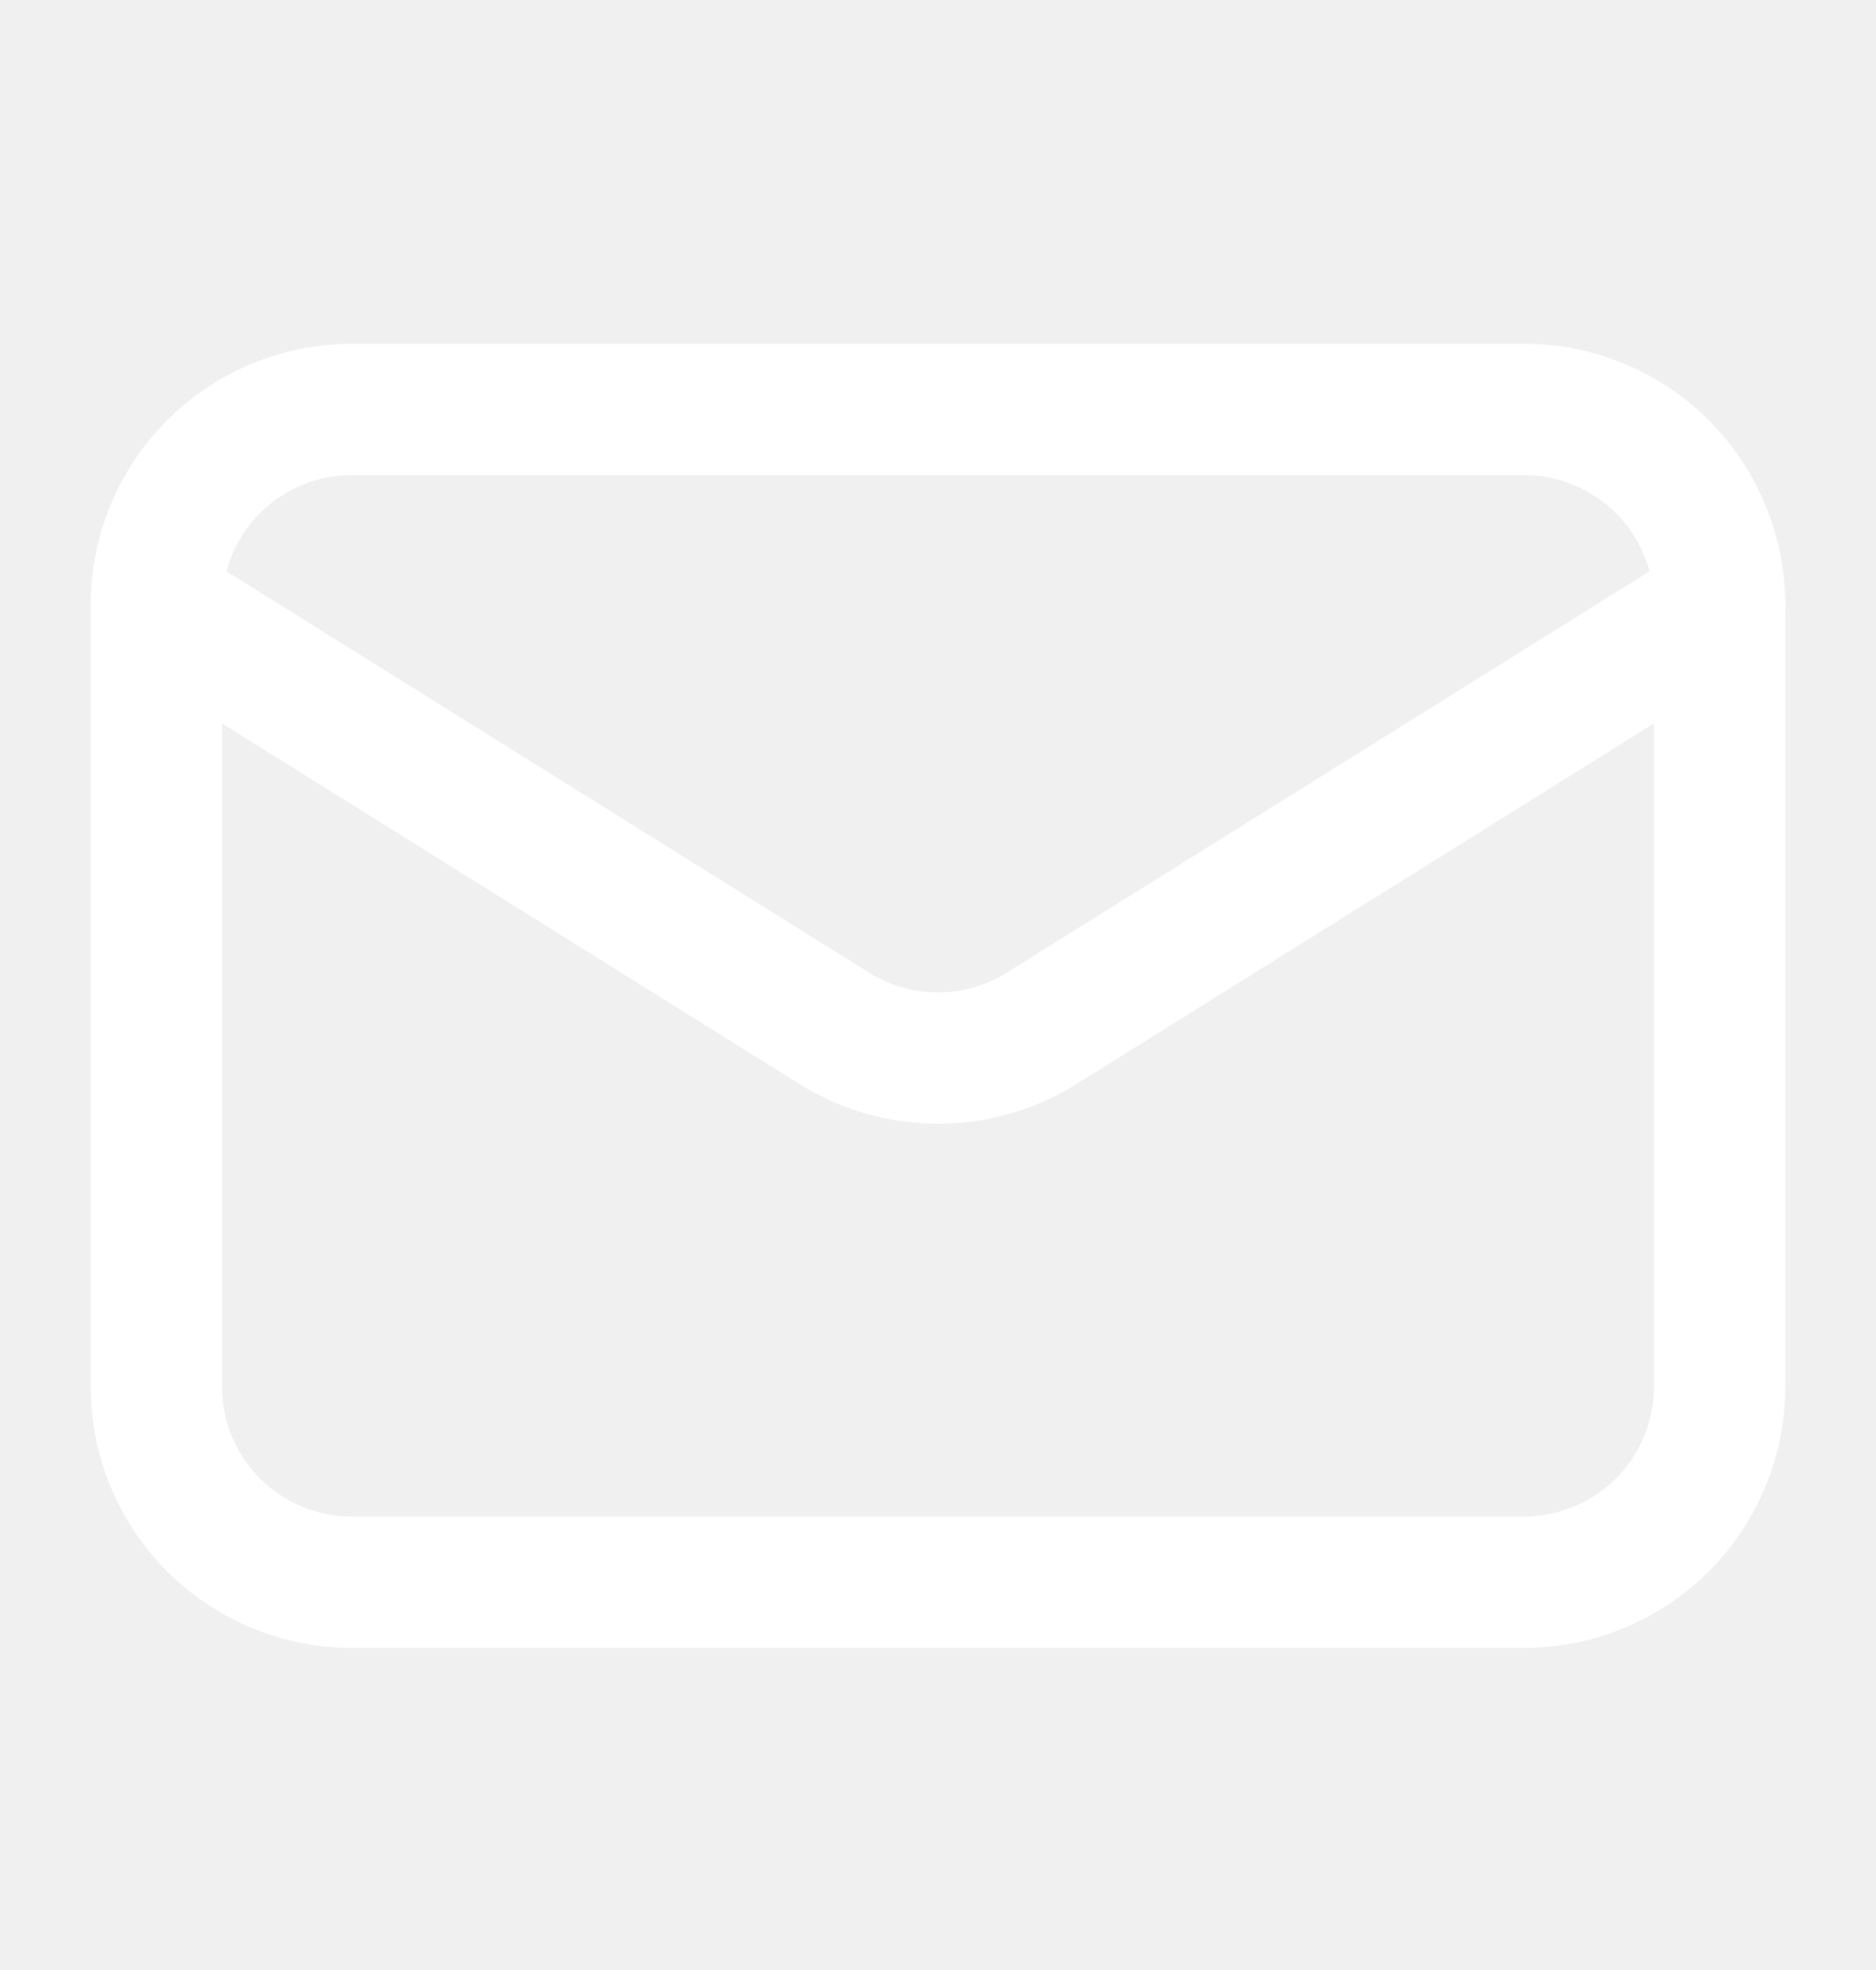
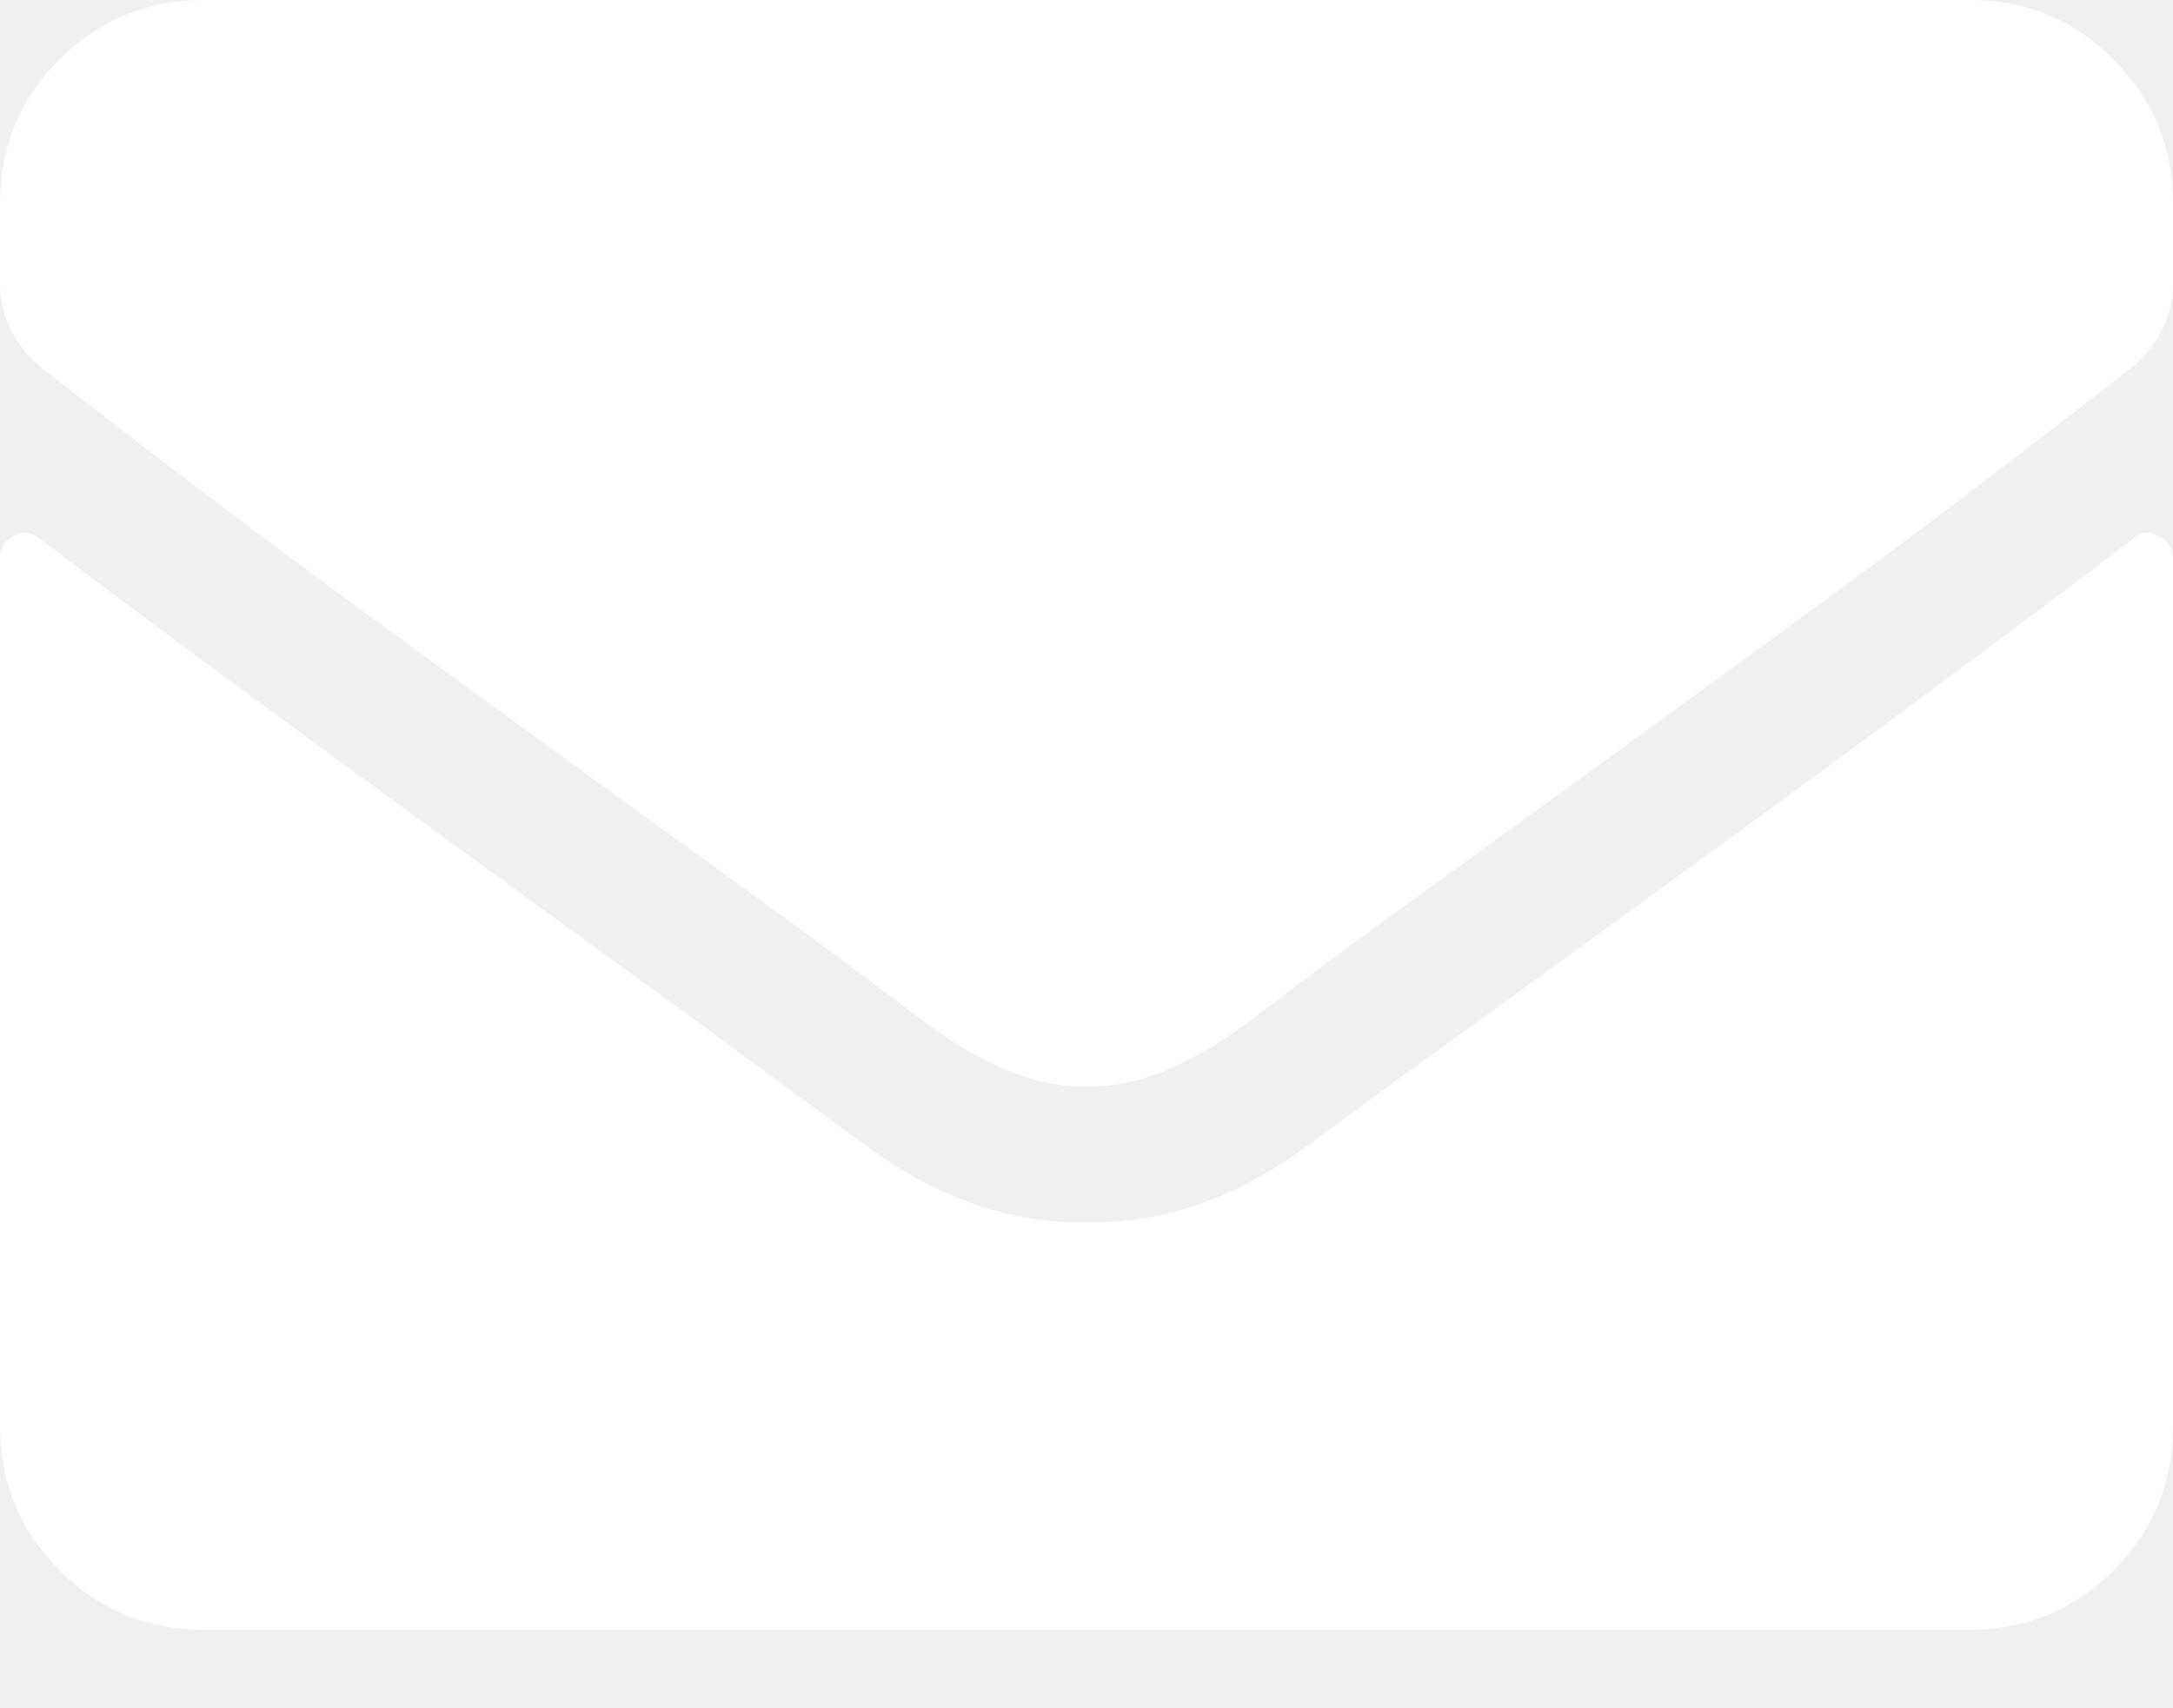
- <svg xmlns="http://www.w3.org/2000/svg" width="20" height="21" viewBox="0 0 20 21" fill="none">
-   <path d="M18.333 6.449V14.783C18.333 15.335 18.114 15.865 17.723 16.256C17.332 16.646 16.802 16.866 16.25 16.866H3.75C3.197 16.866 2.667 16.646 2.277 16.256C1.886 15.865 1.667 15.335 1.667 14.783V6.449" stroke="white" stroke-width="1.4" stroke-linecap="round" stroke-linejoin="round" />
-   <path d="M18.333 6.449C18.333 5.896 18.114 5.366 17.723 4.975C17.332 4.585 16.802 4.365 16.25 4.365H3.75C3.197 4.365 2.667 4.585 2.277 4.975C1.886 5.366 1.667 5.896 1.667 6.449L8.896 10.963C9.227 11.169 9.609 11.279 10 11.279C10.39 11.279 10.773 11.169 11.104 10.963L18.333 6.449Z" stroke="white" stroke-width="1.4" stroke-linecap="round" stroke-linejoin="round" />
+ <svg xmlns="http://www.w3.org/2000/svg" width="14" height="11" viewBox="0 0 14 11" fill="none">
+   <path d="M13.74 3.473C13.786 3.427 13.841 3.42 13.904 3.452C13.968 3.484 14 3.532 14 3.596V9.188C14 9.552 13.872 9.862 13.617 10.117C13.362 10.372 13.052 10.5 12.688 10.5H1.312C0.948 10.5 0.638 10.372 0.383 10.117C0.128 9.862 0 9.552 0 9.188V3.596C0 3.532 0.03 3.484 0.089 3.452C0.148 3.42 0.205 3.427 0.26 3.473C0.57 3.71 1.003 4.033 1.559 4.443C2.115 4.854 3.09 5.564 4.484 6.576C4.767 6.786 5.136 7.057 5.592 7.39C6.048 7.722 6.517 7.884 7 7.875C7.492 7.884 7.966 7.72 8.422 7.383C8.878 7.046 9.247 6.777 9.529 6.576C10.924 5.564 11.897 4.854 12.448 4.443C13 4.033 13.43 3.71 13.74 3.473ZM7 7C6.681 7.009 6.323 6.863 5.927 6.562C5.53 6.262 5.218 6.029 4.99 5.865C3.176 4.553 2.037 3.721 1.572 3.37C1.107 3.019 0.665 2.68 0.246 2.352C0.173 2.288 0.114 2.21 0.068 2.119C0.023 2.028 0 1.932 0 1.832V1.312C0 0.948 0.128 0.638 0.383 0.383C0.638 0.128 0.948 0 1.312 0H12.688C13.052 0 13.362 0.128 13.617 0.383C13.872 0.638 14 0.948 14 1.312V1.832C14 1.932 13.977 2.028 13.932 2.119C13.886 2.21 13.827 2.288 13.754 2.352C13.335 2.68 12.893 3.019 12.428 3.37C11.963 3.721 10.824 4.553 9.01 5.865C8.782 6.029 8.47 6.262 8.073 6.562C7.677 6.863 7.319 7.009 7 7Z" fill="white" />
</svg>
